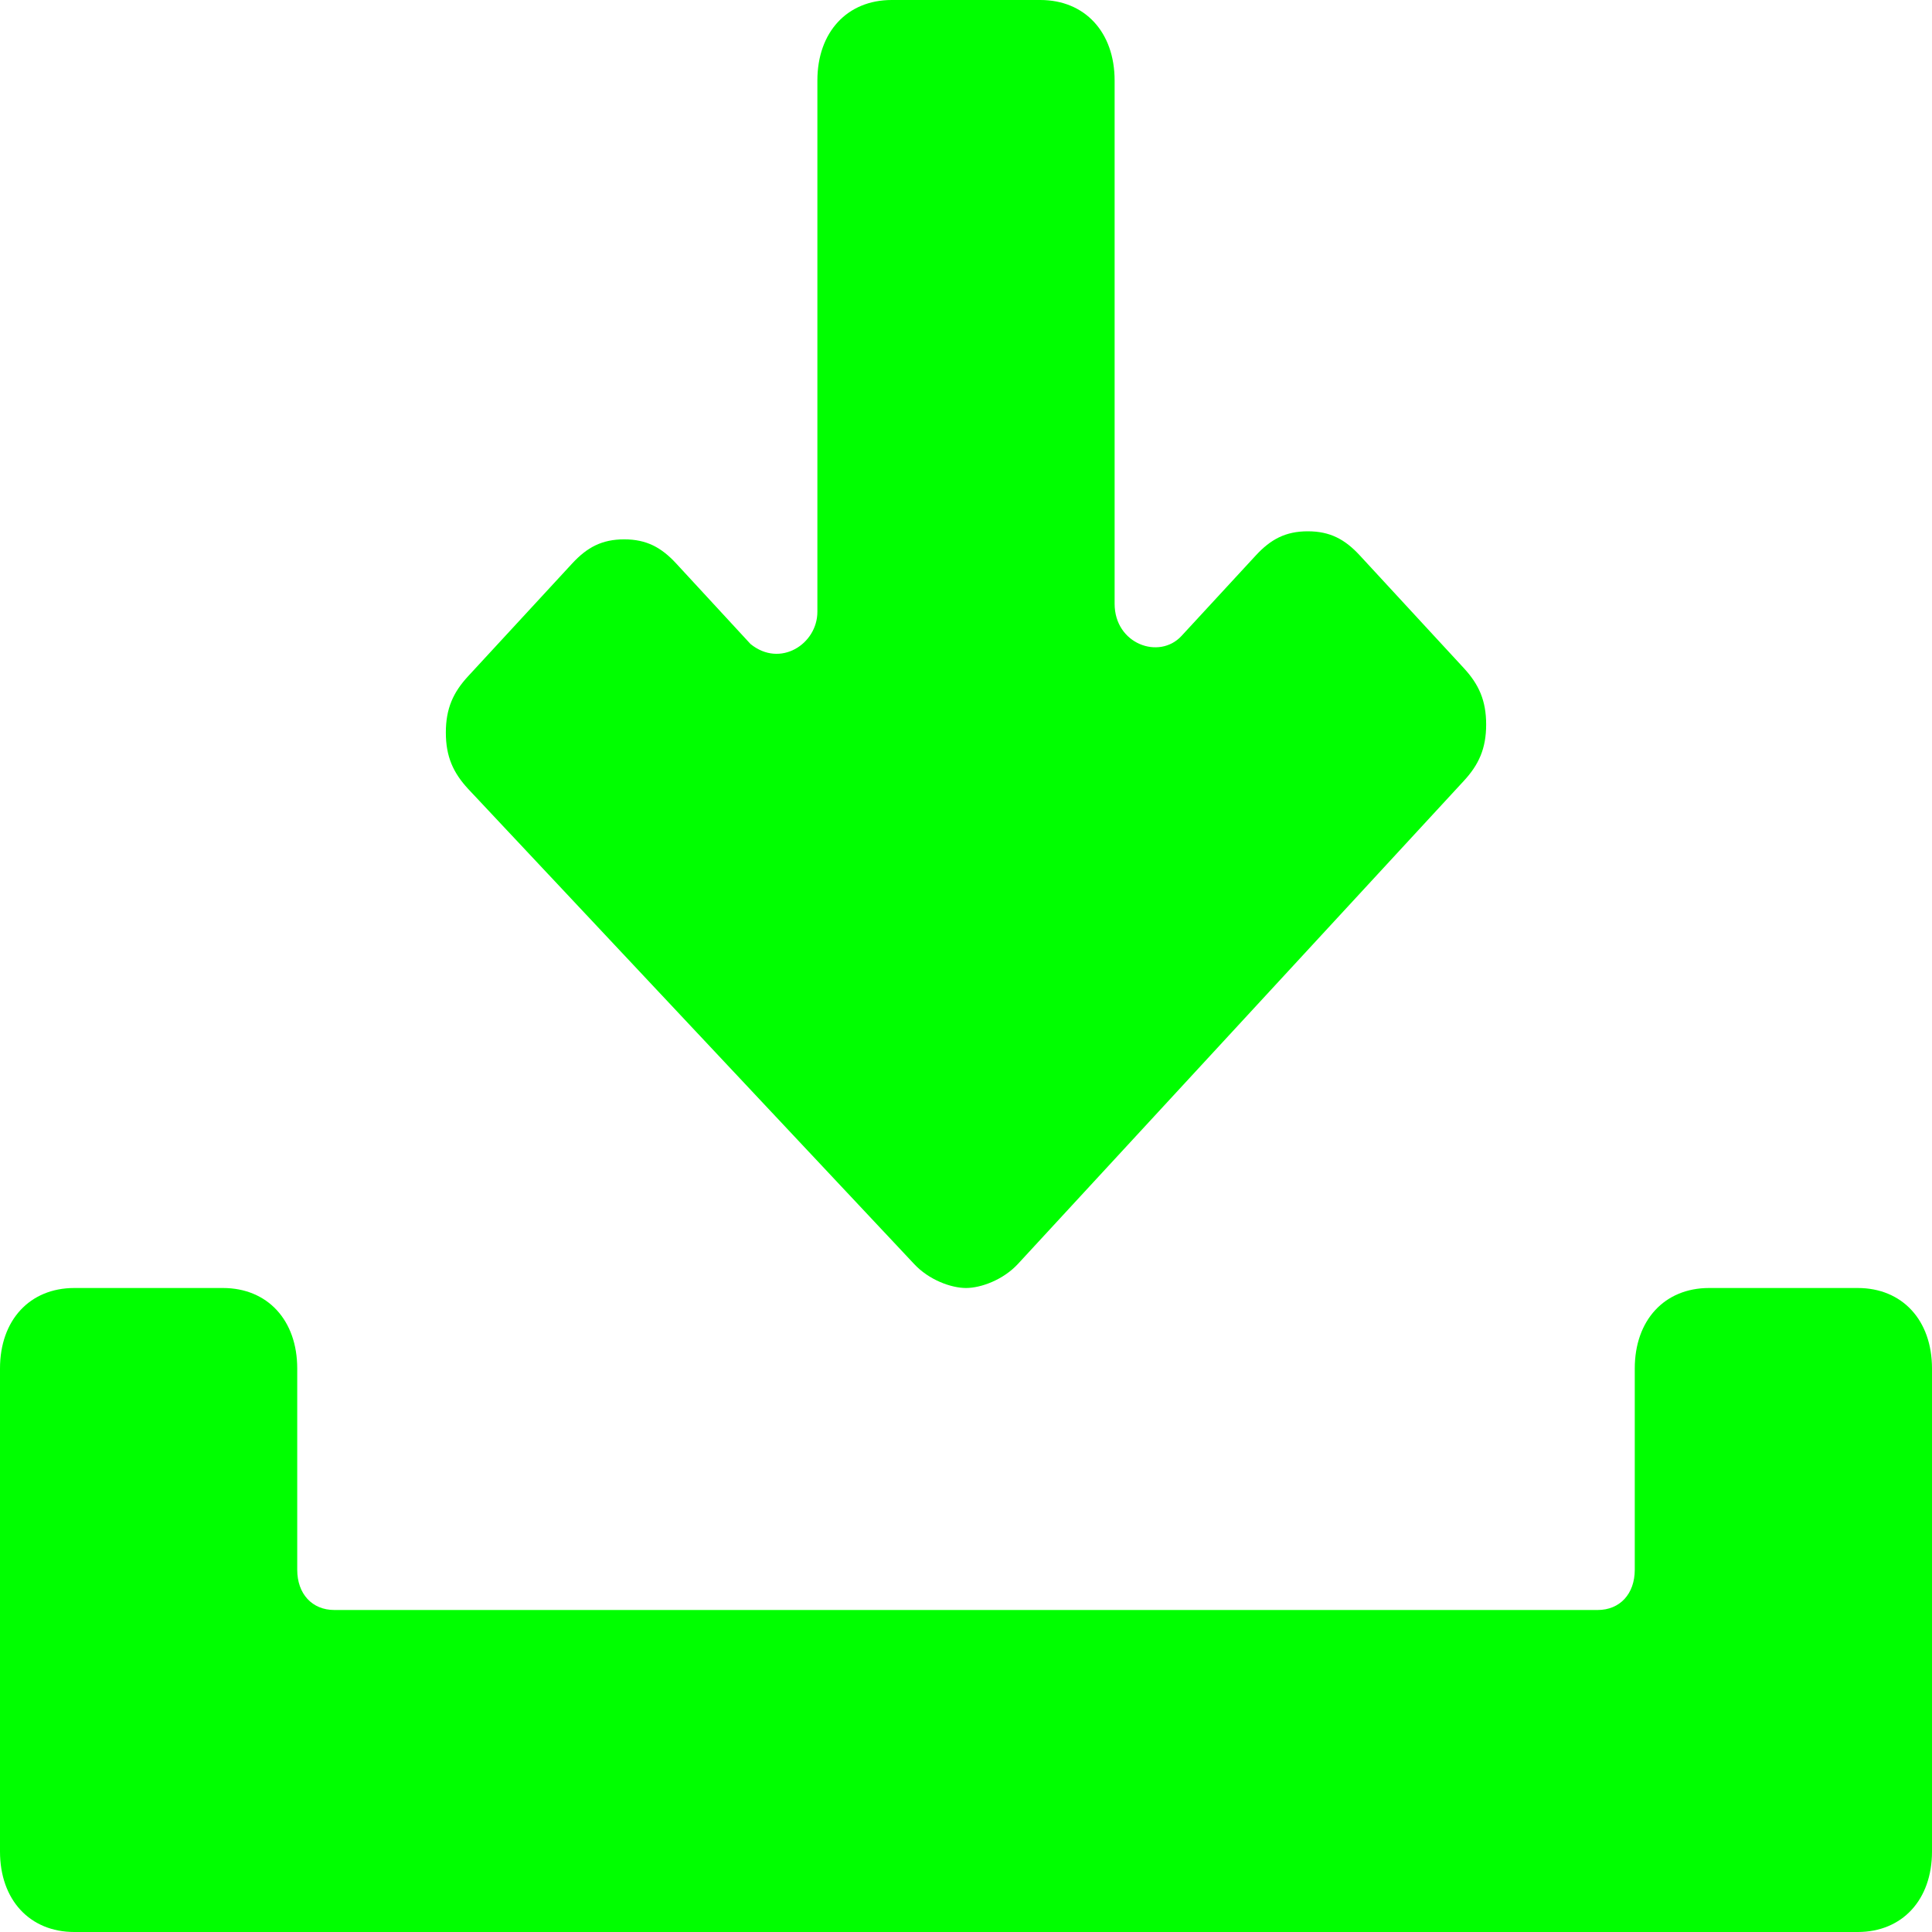
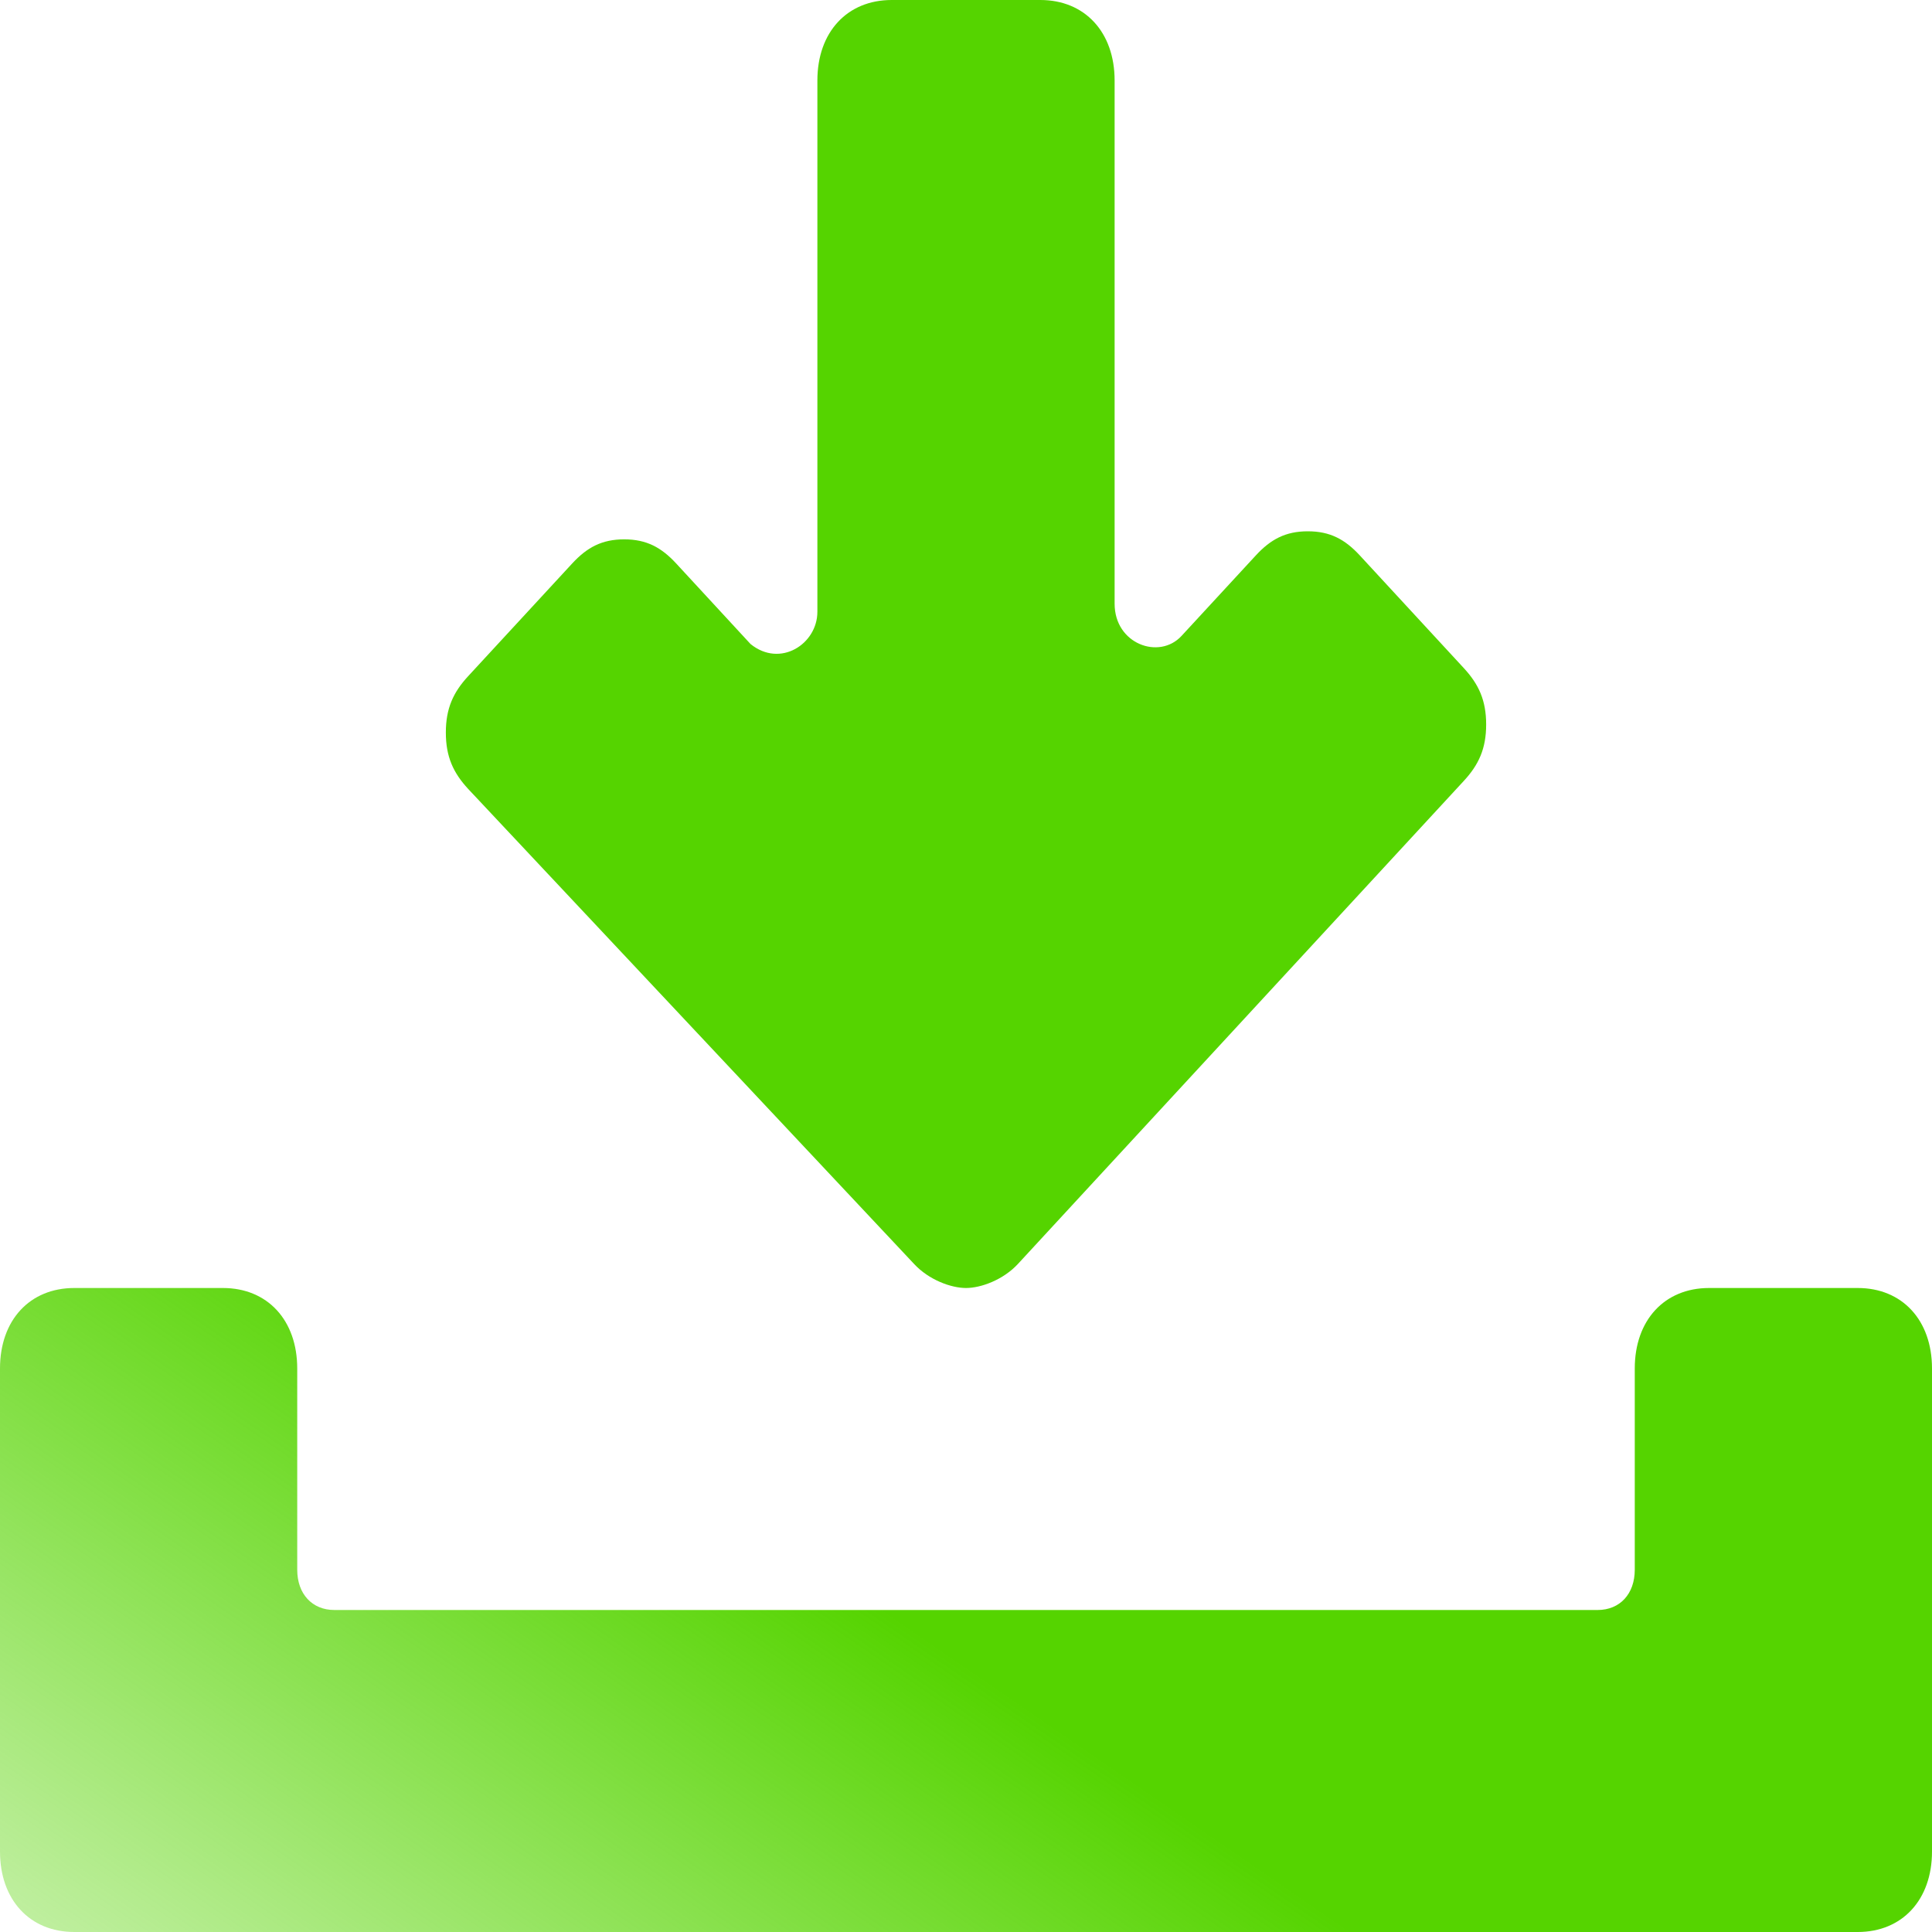
- <svg xmlns="http://www.w3.org/2000/svg" version="1.1" viewBox="0 0 45 45" enable-background="new 0 0 26 26" id="svg8" width="45" height="45">
-   <defs id="defs12" />
-   <g id="g6" transform="matrix(1.730769,0,0,1.875,0,-1.875)" style="fill:#00ff00">
-     <path d="m 25,17 h -2 c -0.6,0 -1,0.4 -1,1 v 2.5 C 22,20.8 21.8,21 21.5,21 H 4.5 C 4.2,21 4,20.8 4,20.5 V 18 C 4,17.4 3.6,17 3,17 H 1 c -0.6,0 -1,0.4 -1,1 v 6 c 0,0.6 0.4,1 1,1 h 24 c 0.6,0 1,-0.4 1,-1 v -6 c 0,-0.6 -0.4,-1 -1,-1 z" id="path2" style="fill:#00ff00" />
-     <path d="m 12.3,16.7 c 0.2,0.2 0.5,0.3 0.7,0.3 0.2,0 0.5,-0.1 0.7,-0.3 l 6,-6 C 19.9,10.5 20,10.3 20,10 20,9.7 19.9,9.5 19.7,9.3 L 18.3,7.9 C 18.1,7.7 17.9,7.6 17.6,7.6 c -0.3,0 -0.5,0.1 -0.7,0.3 l -1,1 C 15.6,9.2 15,9 15,8.5 V 2 C 15,1.4 14.6,1 14,1 H 12 C 11.4,1 11,1.4 11,2 V 8.6 C 11,9 10.5,9.3 10.1,9 L 9.1,8 C 8.9,7.8 8.7,7.7 8.4,7.7 8.1,7.7 7.9,7.8 7.7,8 L 6.3,9.4 C 6.1,9.6 6,9.8 6,10.1 c 0,0.3 0.1,0.5 0.3,0.7 z" id="path4" style="fill:#00ff00" />
+ <svg xmlns="http://www.w3.org/2000/svg" xmlns:xlink="http://www.w3.org/1999/xlink" version="1.1" viewBox="0 0 48 48" enable-background="new 0 0 26 26" id="svg8" width="48" height="48">
+   <defs id="defs12">
+     <linearGradient id="linearGradient309">
+       <stop style="stop-color:#55d400;stop-opacity:1;" offset="0" id="stop305" />
+       <stop style="stop-color:#55d400;stop-opacity:0;" offset="1" id="stop307" />
+     </linearGradient>
+     <linearGradient xlink:href="#linearGradient309" id="linearGradient311" x1="-12.49" y1="5.525" x2="-20.592" y2="18.3" gradientUnits="userSpaceOnUse" />
+     <linearGradient xlink:href="#linearGradient309" id="linearGradient313" gradientUnits="userSpaceOnUse" x1="-12.49" y1="5.525" x2="-20.592" y2="18.3" />
+     <linearGradient xlink:href="#linearGradient309" id="linearGradient315" gradientUnits="userSpaceOnUse" x1="-12.49" y1="5.525" x2="-20.592" y2="18.3" />
+   </defs>
+   <g id="g6" transform="matrix(1.846154,0,0,2,0,-2)" style="fill:url(#linearGradient311);fill-opacity:1">
+     <path d="m 25,17 h -2 c -0.6,0 -1,0.4 -1,1 v 2.5 C 22,20.8 21.8,21 21.5,21 H 4.5 C 4.2,21 4,20.8 4,20.5 V 18 C 4,17.4 3.6,17 3,17 H 1 c -0.6,0 -1,0.4 -1,1 v 6 c 0,0.6 0.4,1 1,1 h 24 c 0.6,0 1,-0.4 1,-1 v -6 c 0,-0.6 -0.4,-1 -1,-1 z" id="path2" style="fill:url(#linearGradient313);fill-opacity:1" />
+     <path d="m 12.3,16.7 c 0.2,0.2 0.5,0.3 0.7,0.3 0.2,0 0.5,-0.1 0.7,-0.3 l 6,-6 C 19.9,10.5 20,10.3 20,10 20,9.7 19.9,9.5 19.7,9.3 L 18.3,7.9 C 18.1,7.7 17.9,7.6 17.6,7.6 c -0.3,0 -0.5,0.1 -0.7,0.3 l -1,1 C 15.6,9.2 15,9 15,8.5 V 2 C 15,1.4 14.6,1 14,1 H 12 C 11.4,1 11,1.4 11,2 V 8.6 C 11,9 10.5,9.3 10.1,9 L 9.1,8 C 8.9,7.8 8.7,7.7 8.4,7.7 8.1,7.7 7.9,7.8 7.7,8 L 6.3,9.4 C 6.1,9.6 6,9.8 6,10.1 c 0,0.3 0.1,0.5 0.3,0.7 z" id="path4" style="fill:url(#linearGradient315);fill-opacity:1" />
  </g>
+   <g transform="matrix(3.779528,0,0,3.779528,668.3971,-480.8164)" id="layer1" />
</svg>
